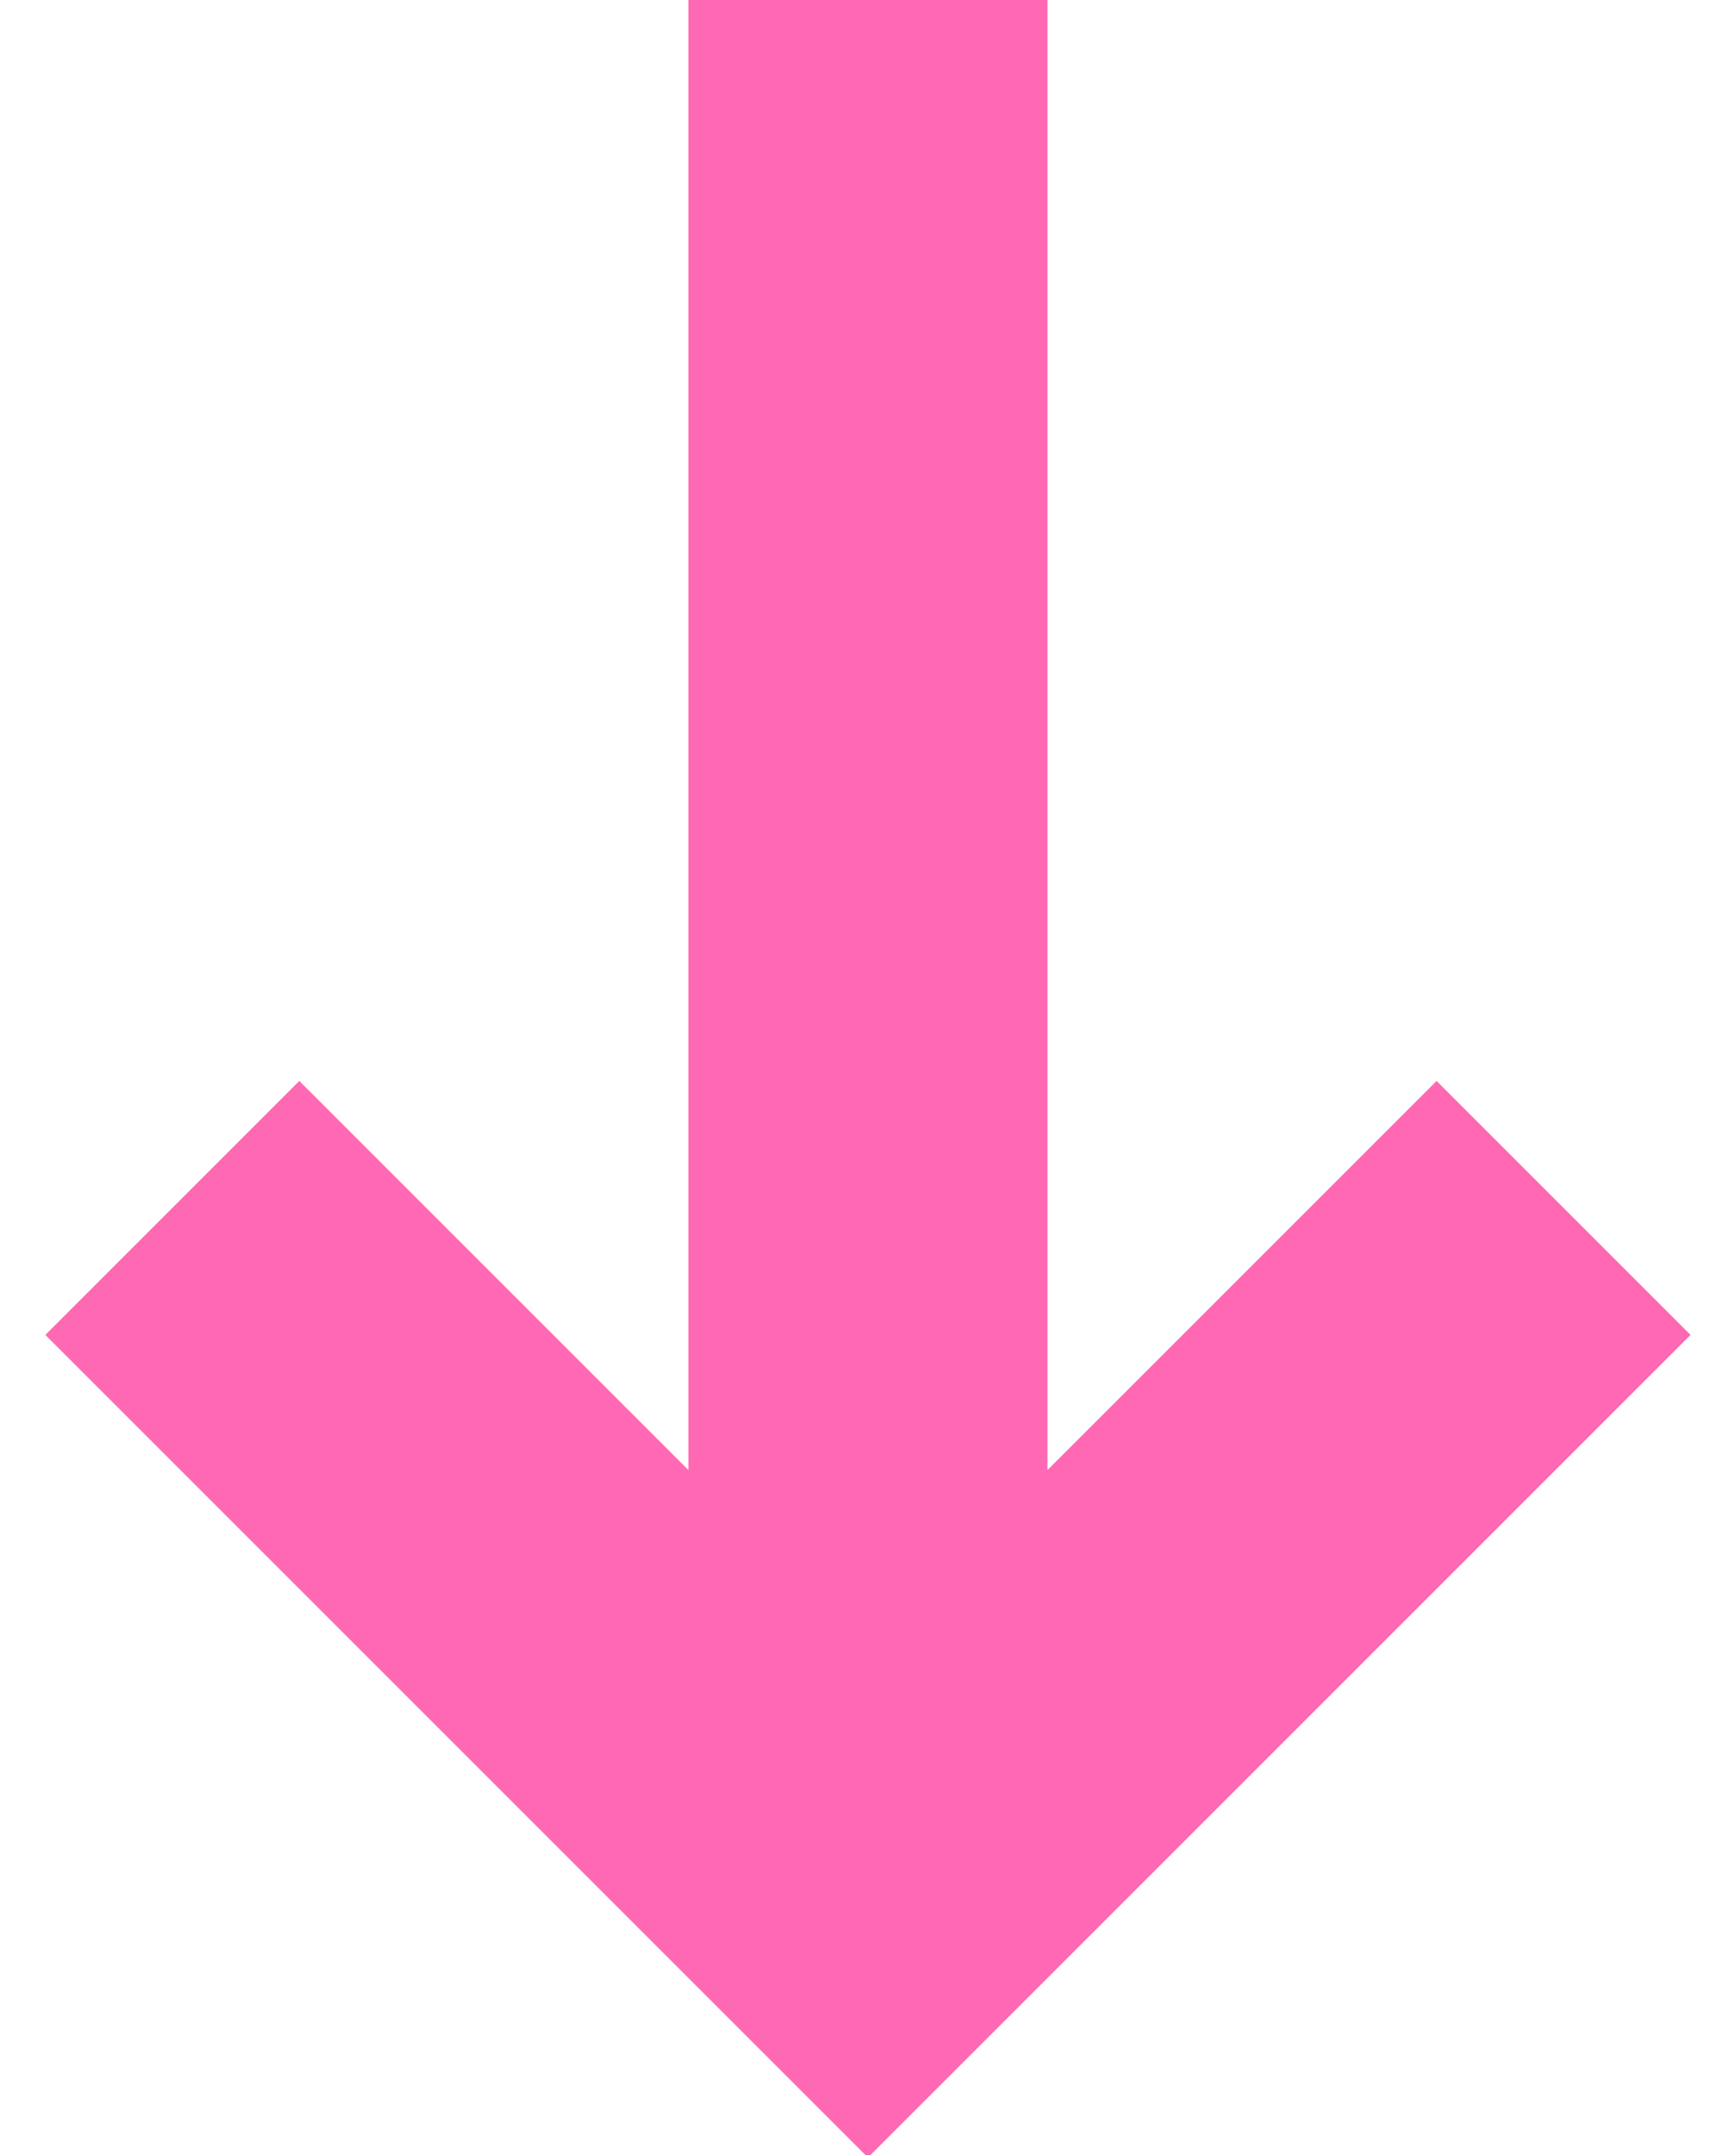
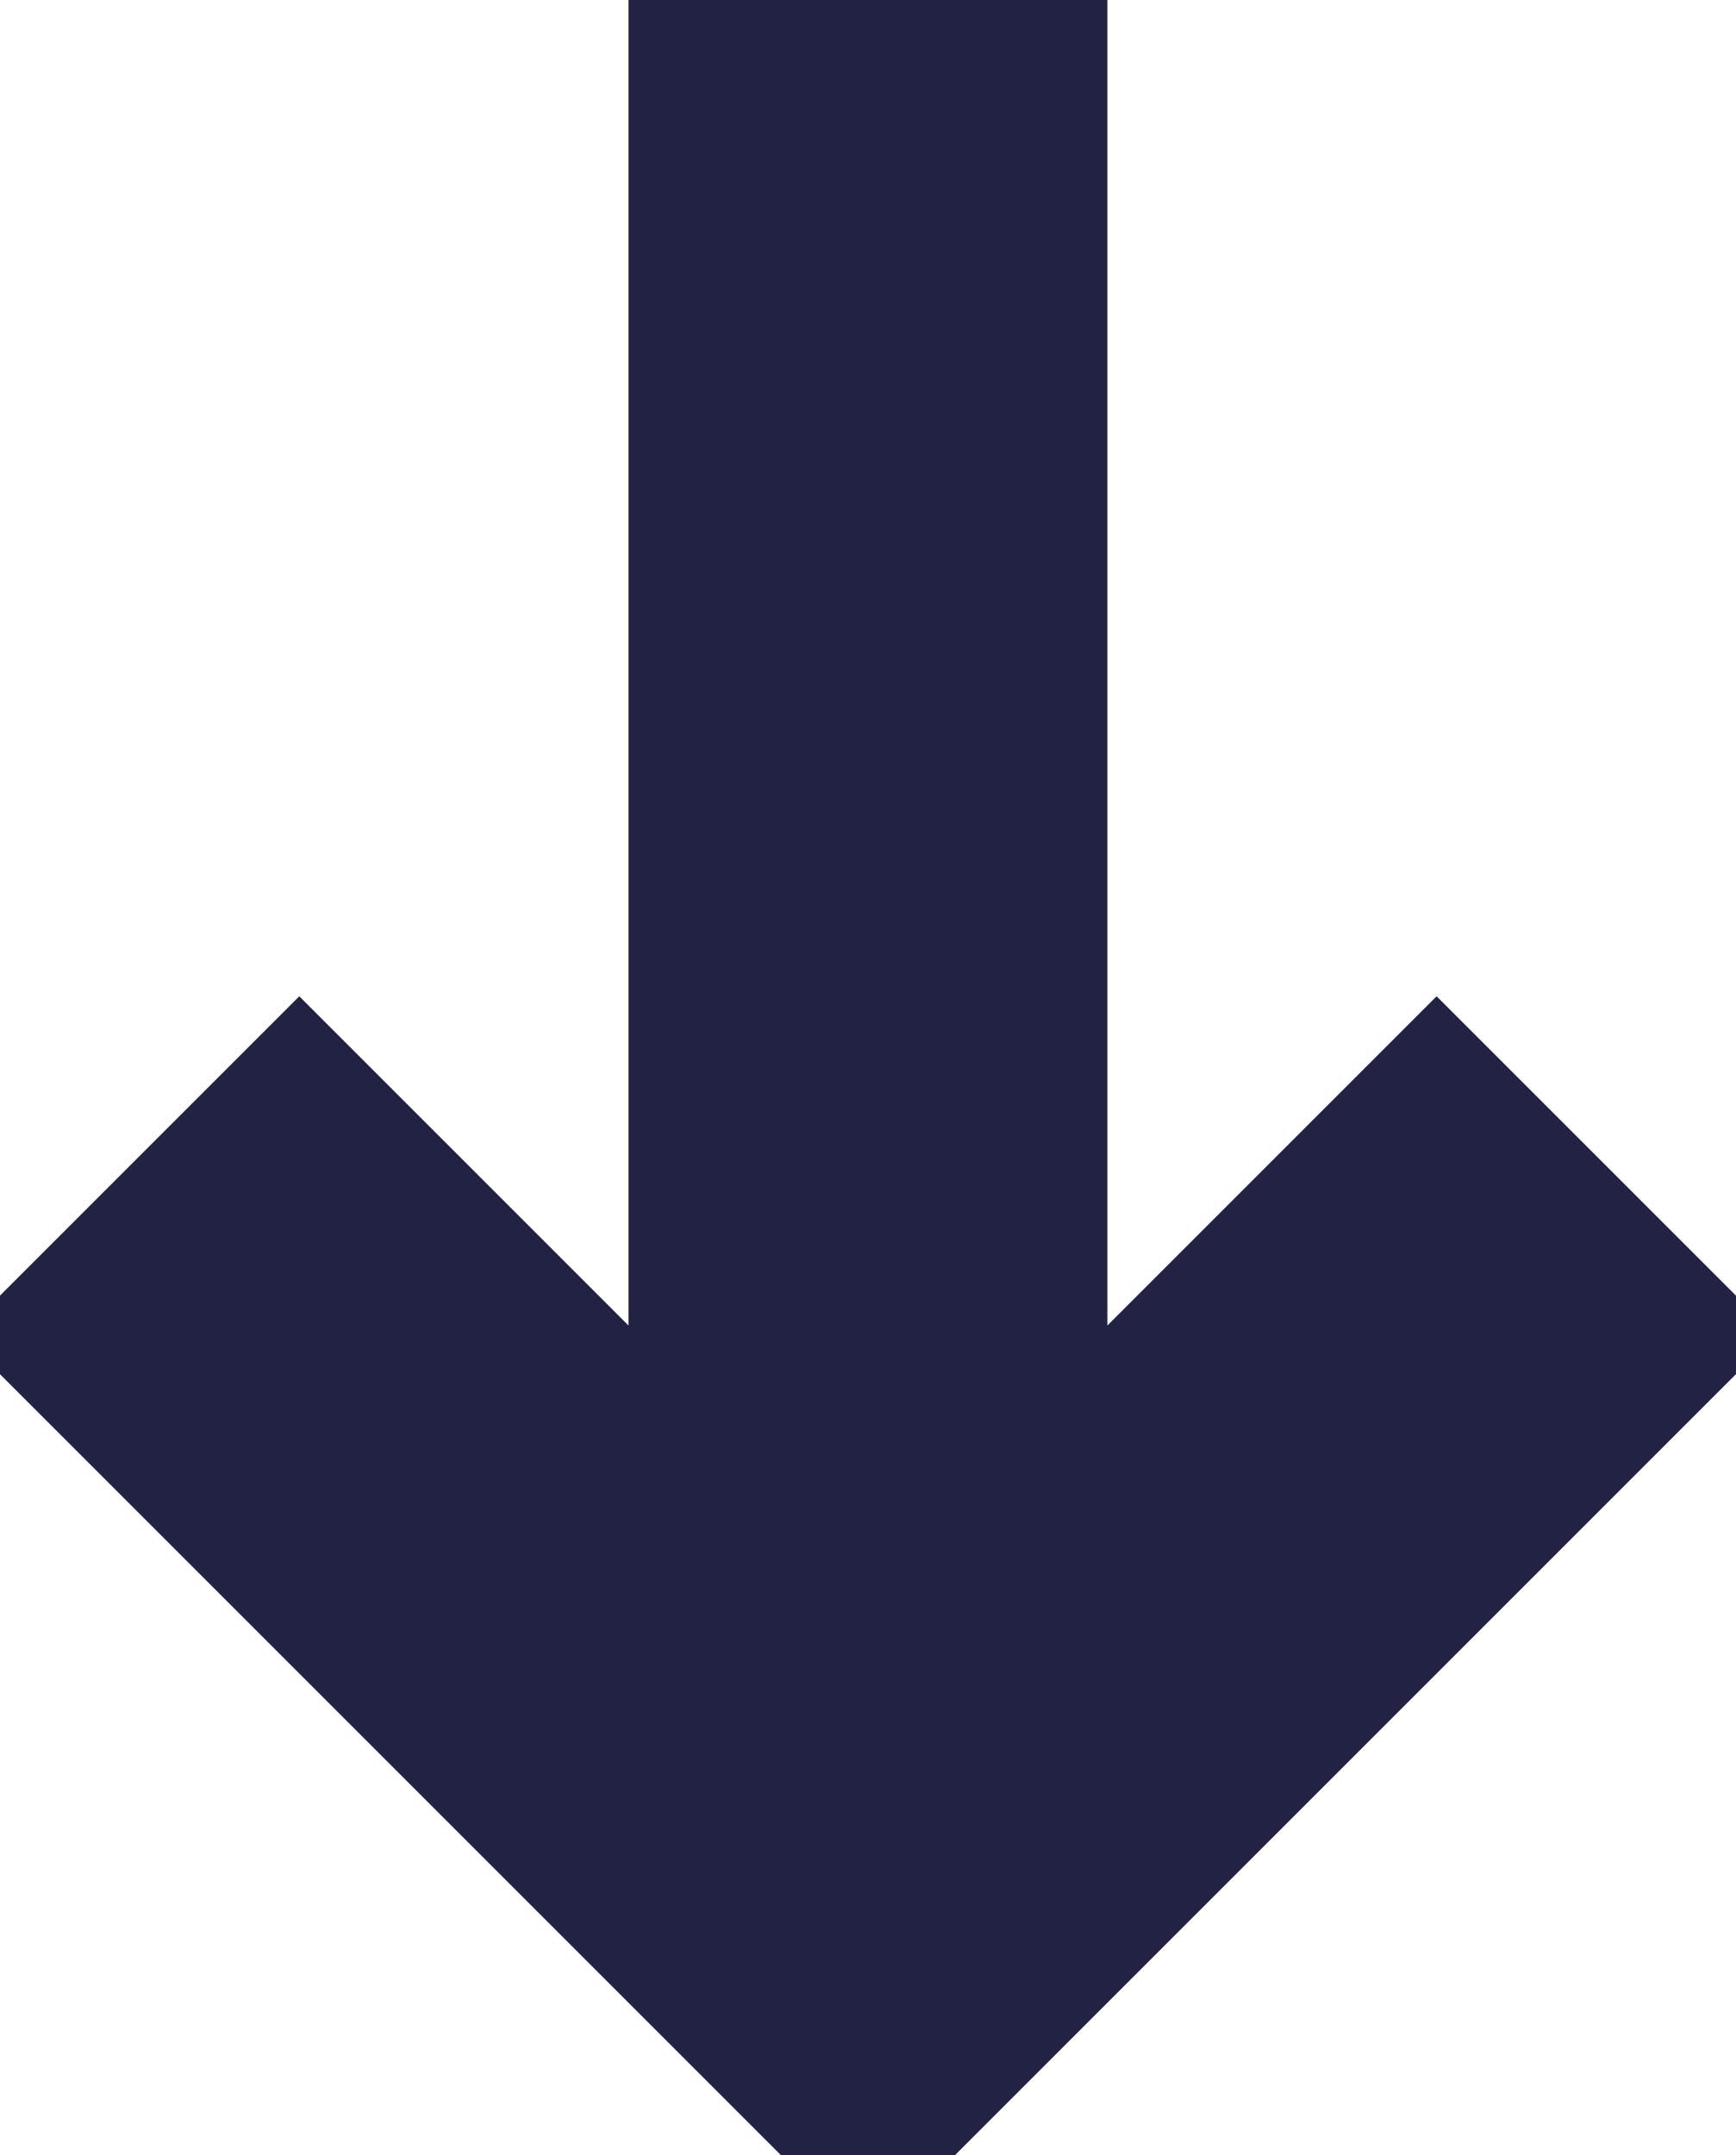
<svg xmlns="http://www.w3.org/2000/svg" version="1.1" id="Layer_1" x="0px" y="0px" viewBox="0 0 29 36" style="enable-background:new 0 0 29 36;" xml:space="preserve">
  <style type="text/css">
- 	.st0{fill:none;stroke:#ff69b4;stroke-width:6;stroke-linecap:square;stroke-linejoin:round;}
+ 	.st0{fill:none;stroke:#222245;stroke-width:8;stroke-linecap:square;stroke-linejoin:round;}
</style>
  <path class="st0" d="M24,22.3l-9.5,9.5 M14.5,31.8L5,22.3 M14.5,28.5V1.8" />
</svg>
